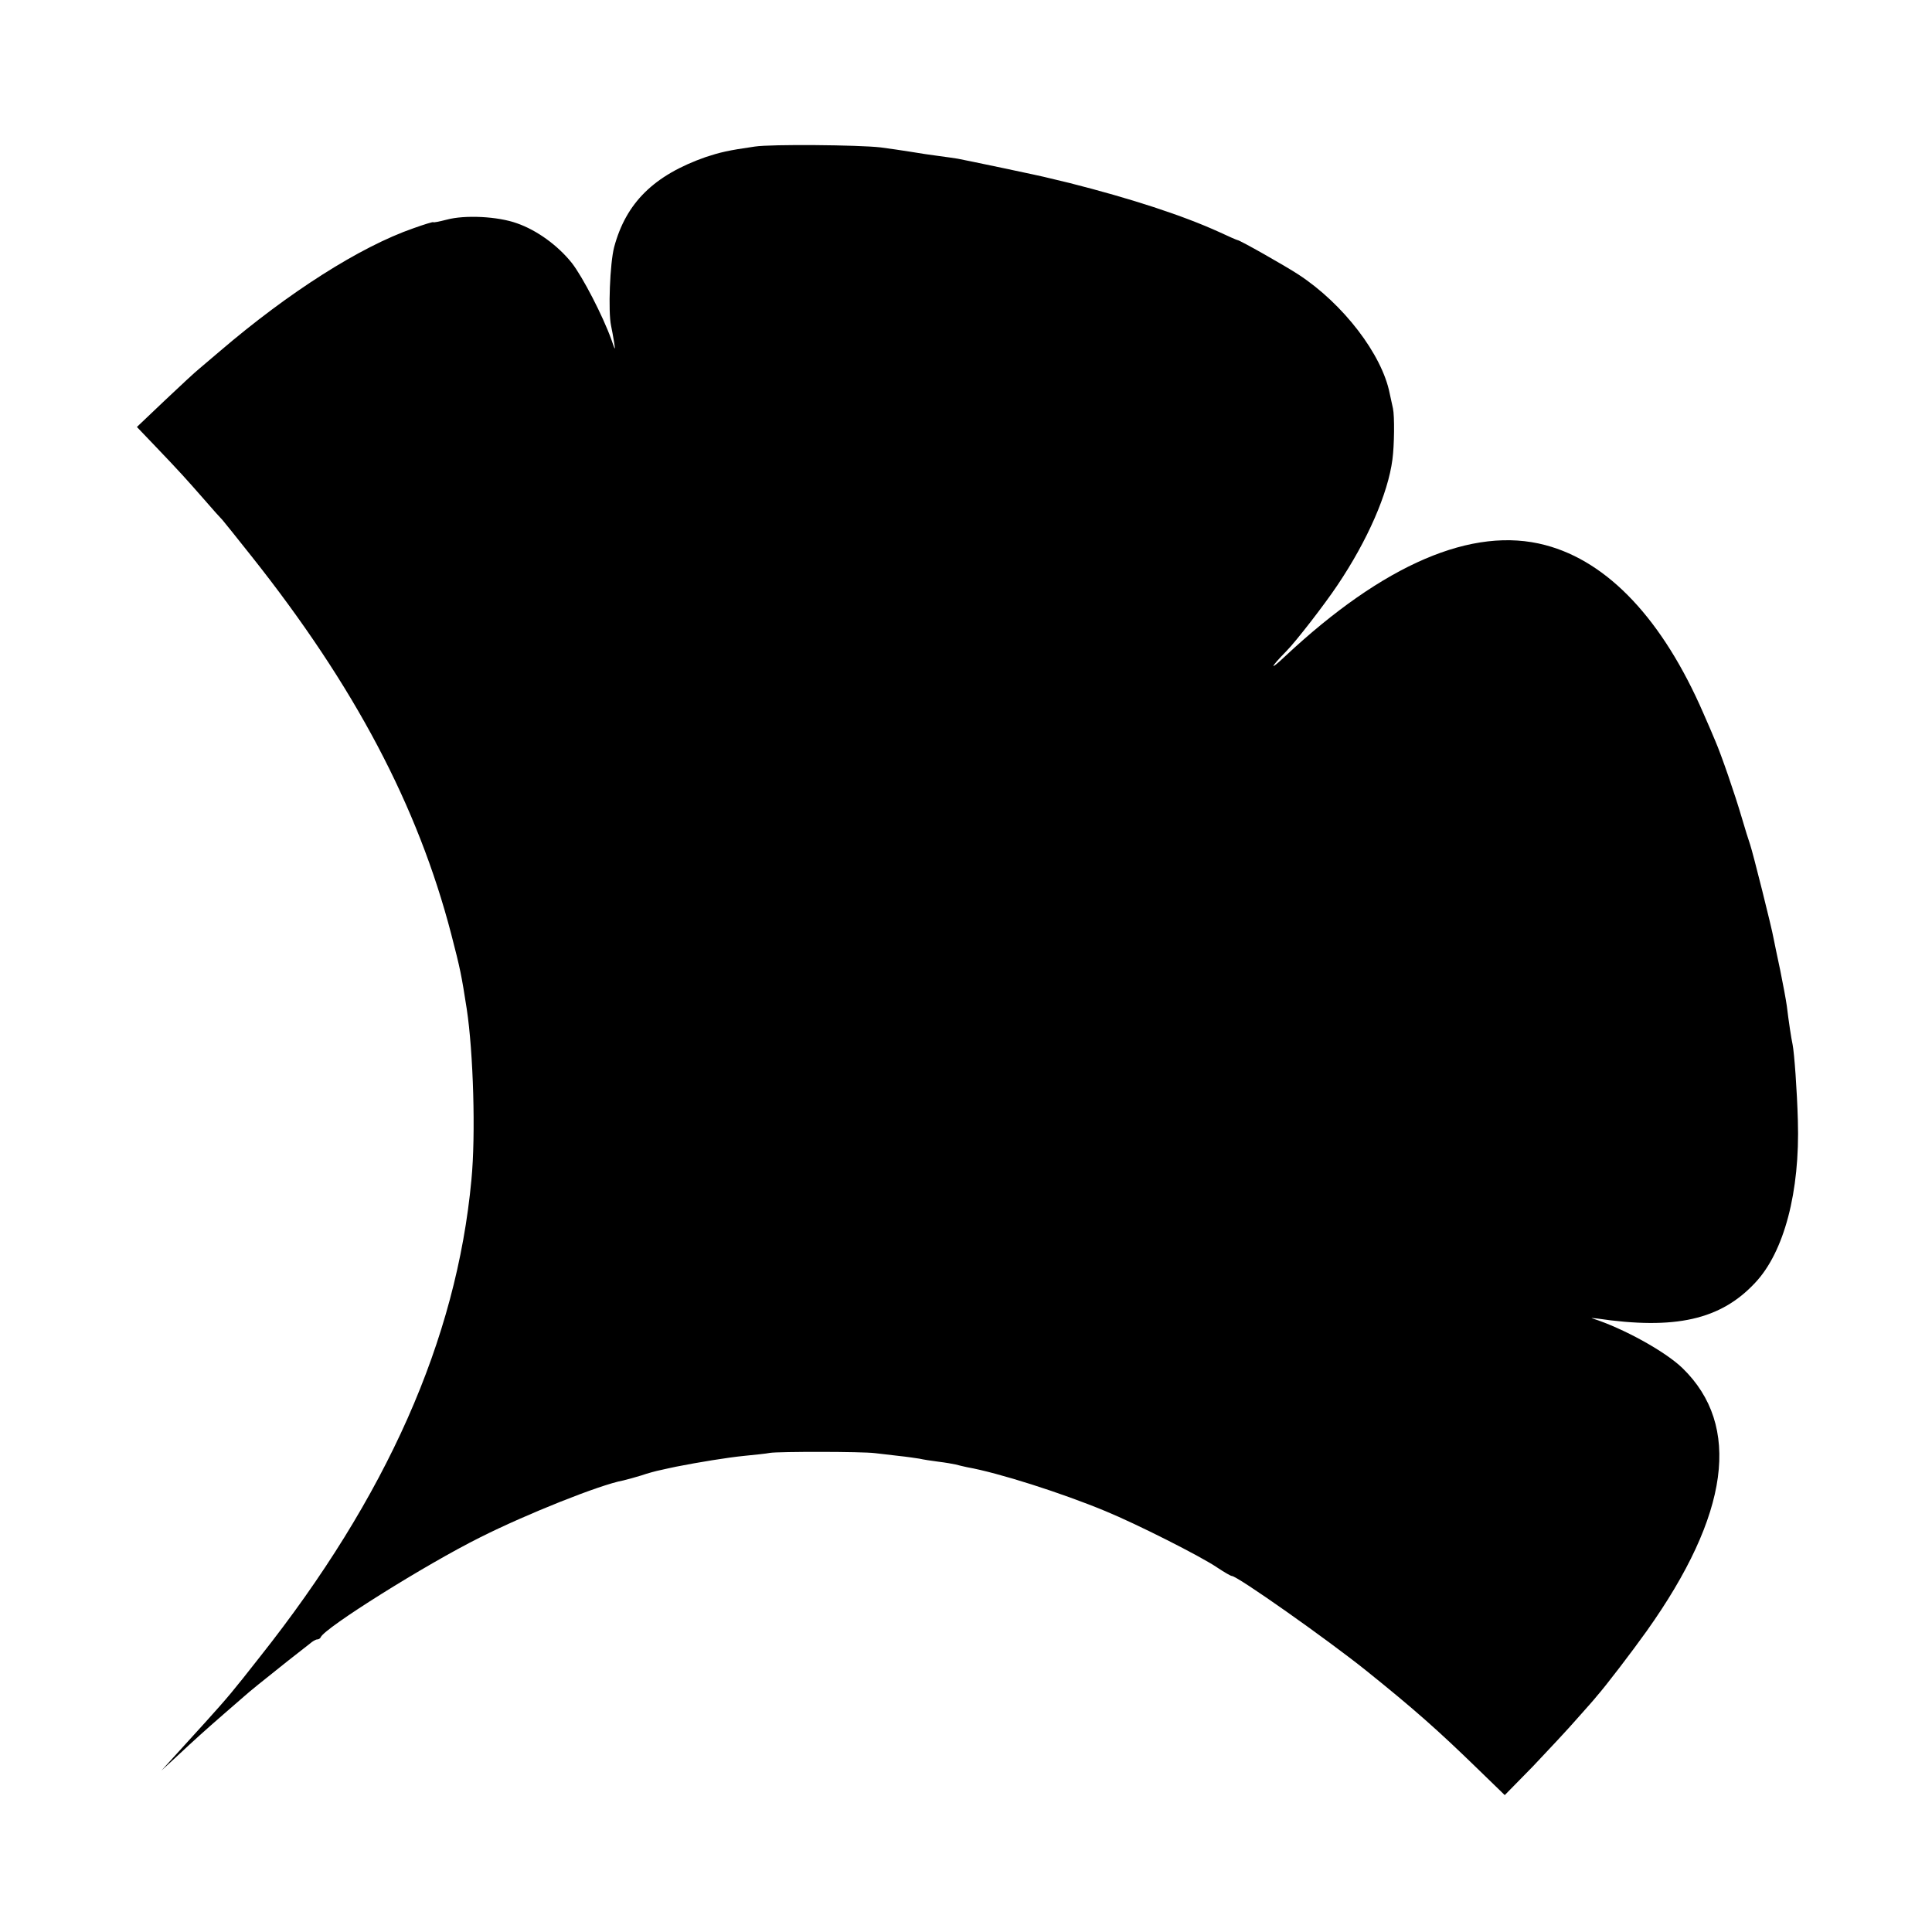
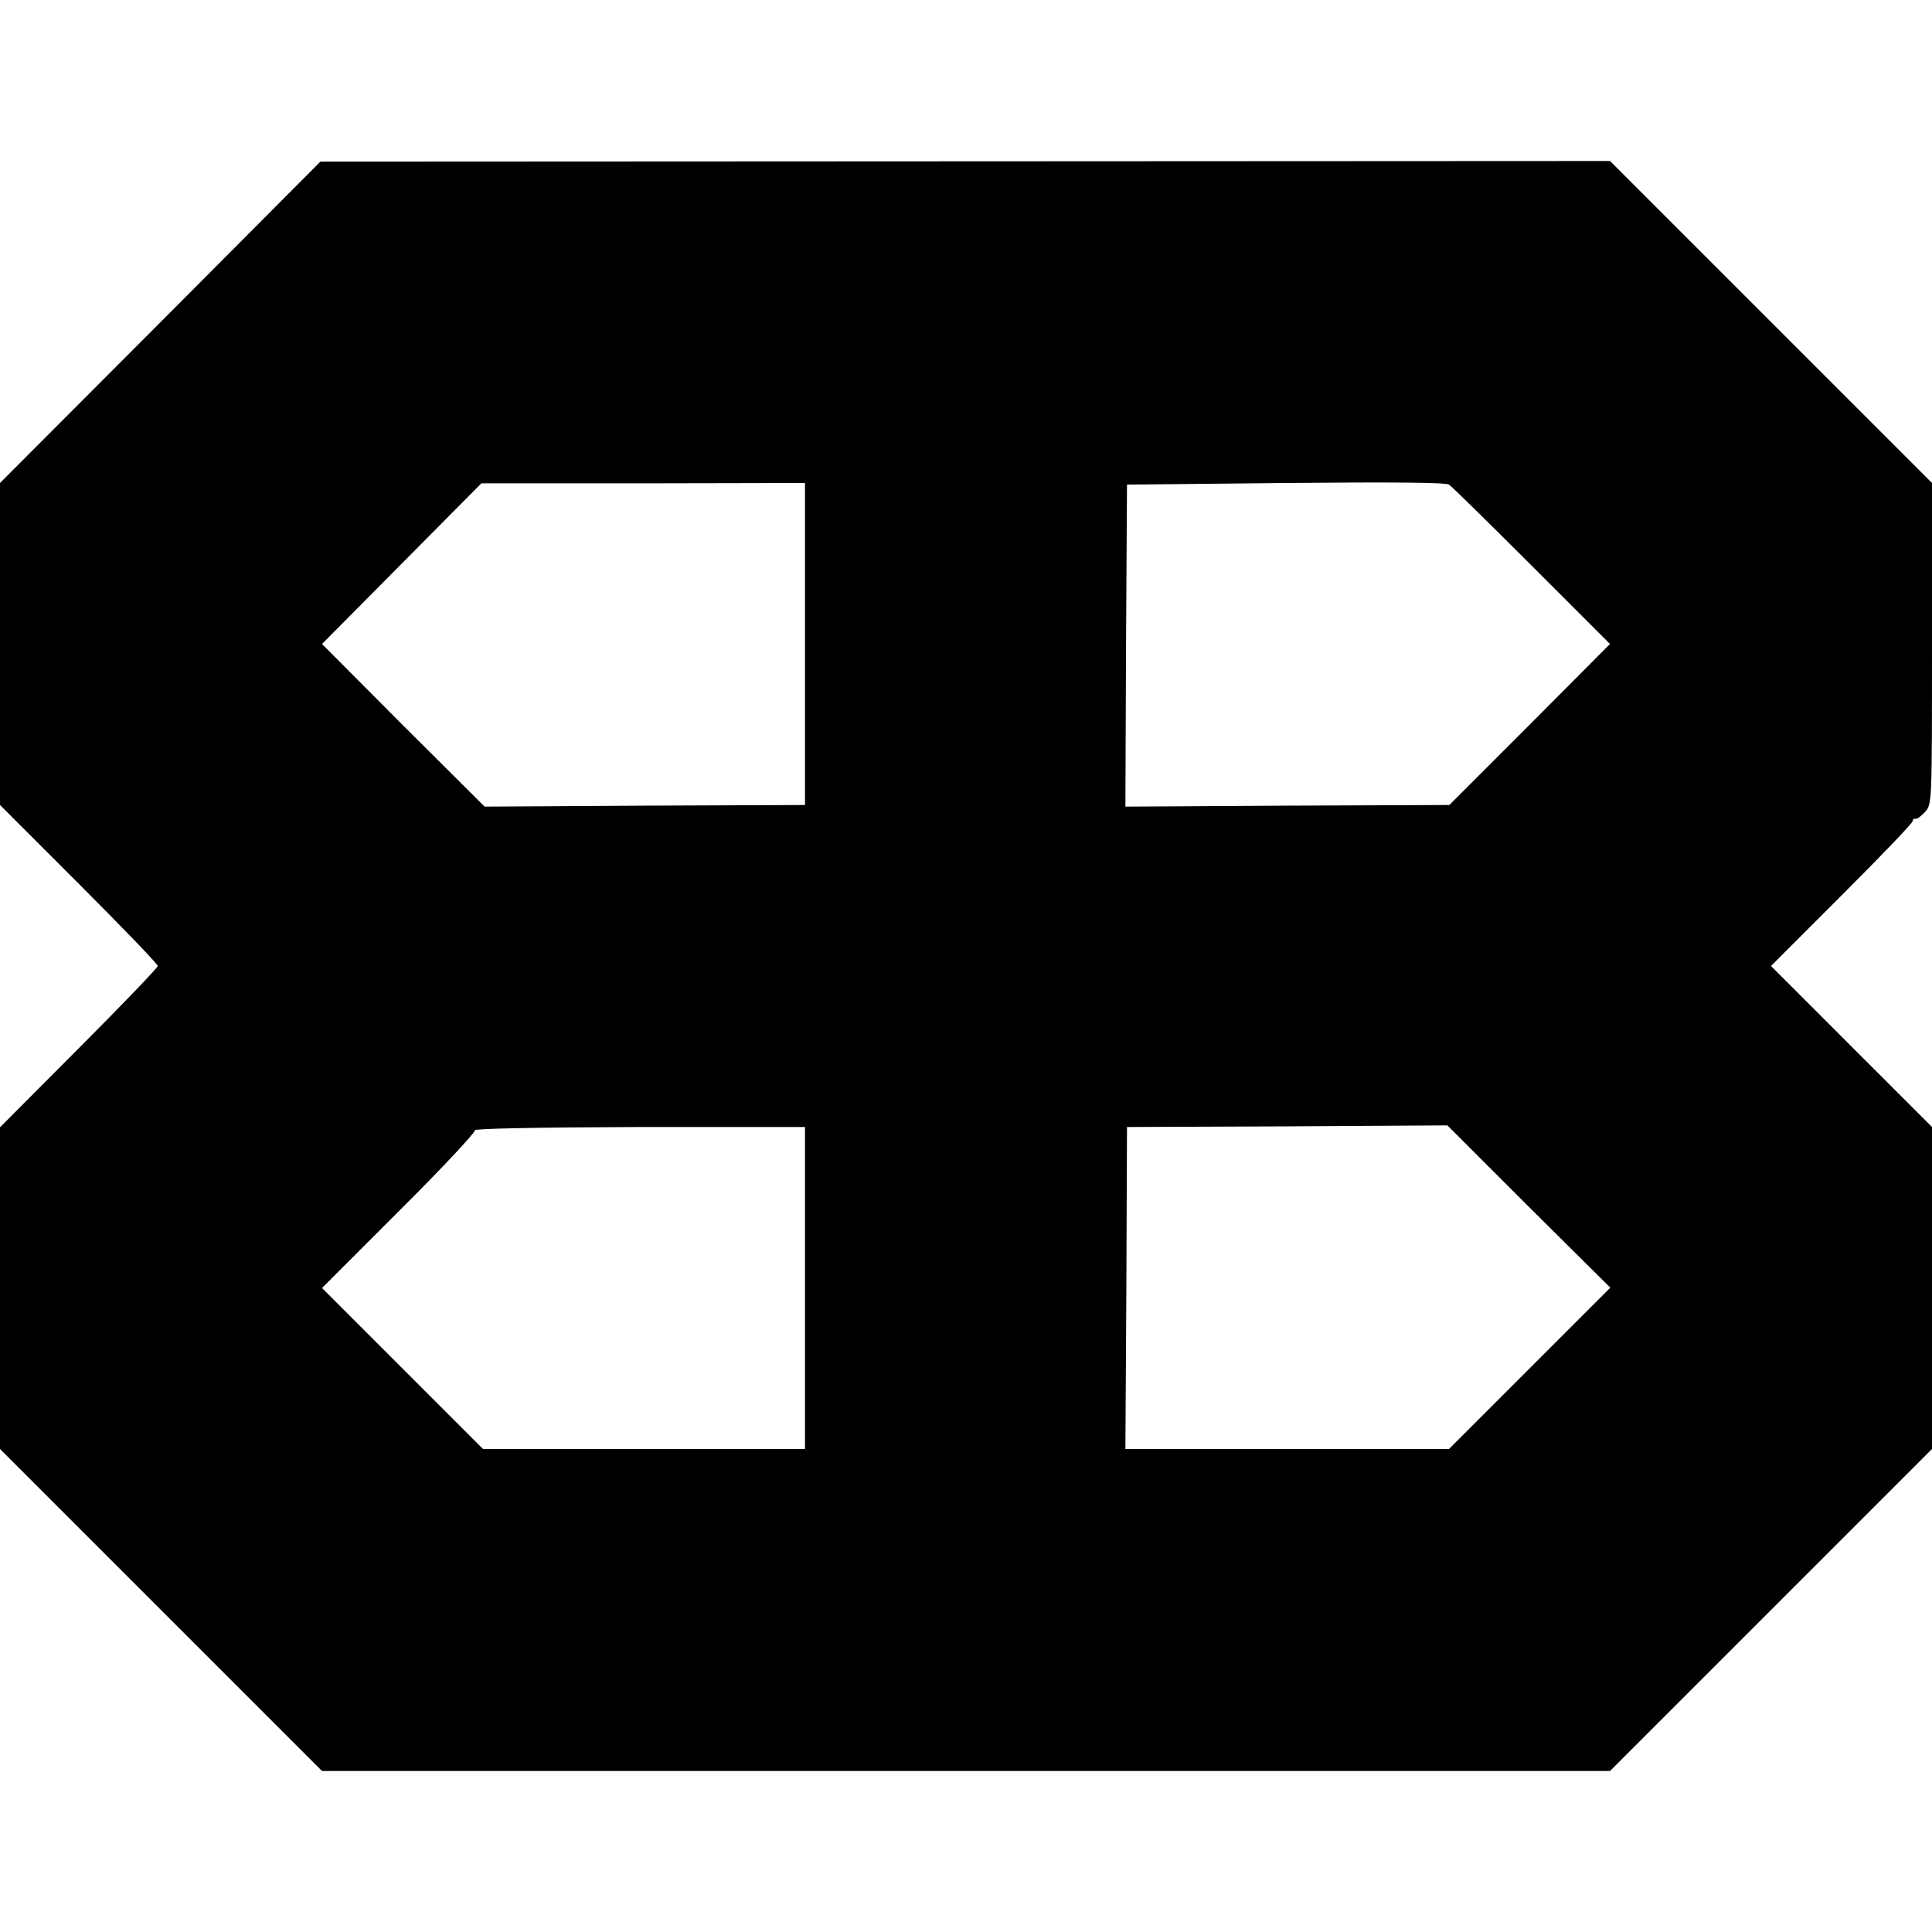
- <svg xmlns="http://www.w3.org/2000/svg" version="1.0" width="700pt" height="700pt" viewBox="0 0 700 700" preserveAspectRatio="xMidYMid meet">
-   <g transform="translate(0,700) scale(0.1,-0.1)" fill="#000000" stroke="none">
-     <path d="M2735 6469 c-98 -14 -126 -21 -178 -38 -188 -66 -289 -166 -332 -327 -15 -58 -22 -232 -11 -284 3 -14 8 -41 11 -60 5 -32 4 -31 -10 10 -31 86 -104 227 -143 277 -51 64 -127 119 -199 144 -69 25 -189 31 -255 13 -27 -7 -48 -11 -48 -9 0 2 -33 -8 -72 -22 -193 -67 -452 -232 -702 -446 -27 -23 -60 -51 -73 -62 -14 -11 -70 -63 -126 -116 l-101 -96 66 -69 c90 -94 114 -121 178 -194 30 -35 60 -68 66 -74 5 -6 53 -65 105 -131 374 -471 603 -905 724 -1370 33 -127 37 -148 56 -270 24 -157 33 -457 17 -620 -54 -579 -307 -1149 -767 -1729 -98 -125 -114 -144 -196 -235 -54 -59 -60 -66 -120 -132 l-40 -44 50 46 c76 71 104 96 175 158 36 31 70 61 76 66 14 13 72 60 154 125 36 28 73 57 83 65 9 8 21 15 26 15 5 0 11 3 13 8 14 34 381 264 578 362 167 84 435 191 518 206 13 3 42 11 65 18 23 8 56 17 72 20 17 4 41 9 55 12 81 16 185 33 245 39 39 4 81 8 95 11 32 5 334 5 380 -1 19 -2 58 -7 86 -10 29 -3 62 -8 75 -10 13 -3 44 -8 69 -11 25 -3 53 -8 62 -10 10 -3 29 -7 42 -10 113 -20 342 -93 501 -159 112 -46 346 -164 406 -205 24 -16 48 -30 52 -30 20 0 346 -230 487 -343 173 -139 259 -215 403 -355 l99 -96 102 104 c55 58 128 136 161 174 33 37 65 73 70 80 32 36 129 163 181 236 301 423 344 745 130 953 -63 61 -216 145 -326 180 -8 2 -1 2 15 0 284 -42 449 -5 574 129 105 111 163 330 155 588 -3 110 -13 245 -19 275 -5 23 -14 82 -21 140 -3 22 -14 81 -24 130 -11 50 -21 101 -24 115 -6 36 -75 311 -85 340 -5 14 -19 59 -31 100 -24 82 -74 227 -95 275 -7 17 -26 62 -43 100 -147 339 -345 550 -573 610 -263 70 -586 -69 -944 -404 -57 -54 -54 -41 5 19 35 35 140 171 186 240 109 162 183 332 199 455 7 51 8 158 2 185 -2 8 -7 33 -12 55 -28 141 -168 324 -330 430 -47 31 -213 125 -221 125 -2 0 -32 13 -66 29 -134 61 -322 122 -543 178 -33 8 -67 16 -75 18 -25 7 -303 65 -330 70 -14 2 -45 7 -70 10 -25 3 -70 10 -100 15 -30 5 -80 12 -110 16 -79 9 -396 12 -455 3z" />
+ <svg xmlns="http://www.w3.org/2000/svg" version="1.0" width="600pt" height="600pt" viewBox="0 0 600 600" preserveAspectRatio="xMidYMid meet">
+   <g transform="translate(0,600) scale(0.1,-0.1)" fill="#000000" stroke="none">
+     <path d="M498 4999 l-498 -499 0 -500 0 -500 245 -245 c135 -135 245 -249 245 -255 0 -5 -110 -120 -245 -255 l-245 -246 0 -499 0 -500 500 -500 500 -500 2000 0 2000 0 500 500 500 500 0 500 0 500 -250 250 -250 250 220 220 c121 121 220 224 220 230 0 5 4 9 9 7 5 -1 18 9 30 22 21 24 21 30 21 522 l0 499 -500 500 -500 500 -2002 -1 -2003 -1 -497 -499z m4259 -756 l243 -243 -249 -250 -250 -250 -503 -2 -503 -3 2 500 3 500 492 5 c321 3 498 2 508 -5 8 -5 124 -119 257 -252z m-2257 -243 l0 -500 -497 -2 -498 -3 -253 252 -252 253 247 249 248 250 503 0 502 1 0 -500z m2378 -1877 l123 -122 -251 -251 -250 -250 -502 0 -503 0 3 500 2 500 498 2 497 3 130 -130 c71 -71 185 -185 253 -252z m-2378 -123 l0 -500 -500 0 -500 0 -250 250 -250 250 240 240 c133 132 238 245 235 250 -3 5 198 9 510 10 l515 0 0 -500z" />
  </g>
</svg>
